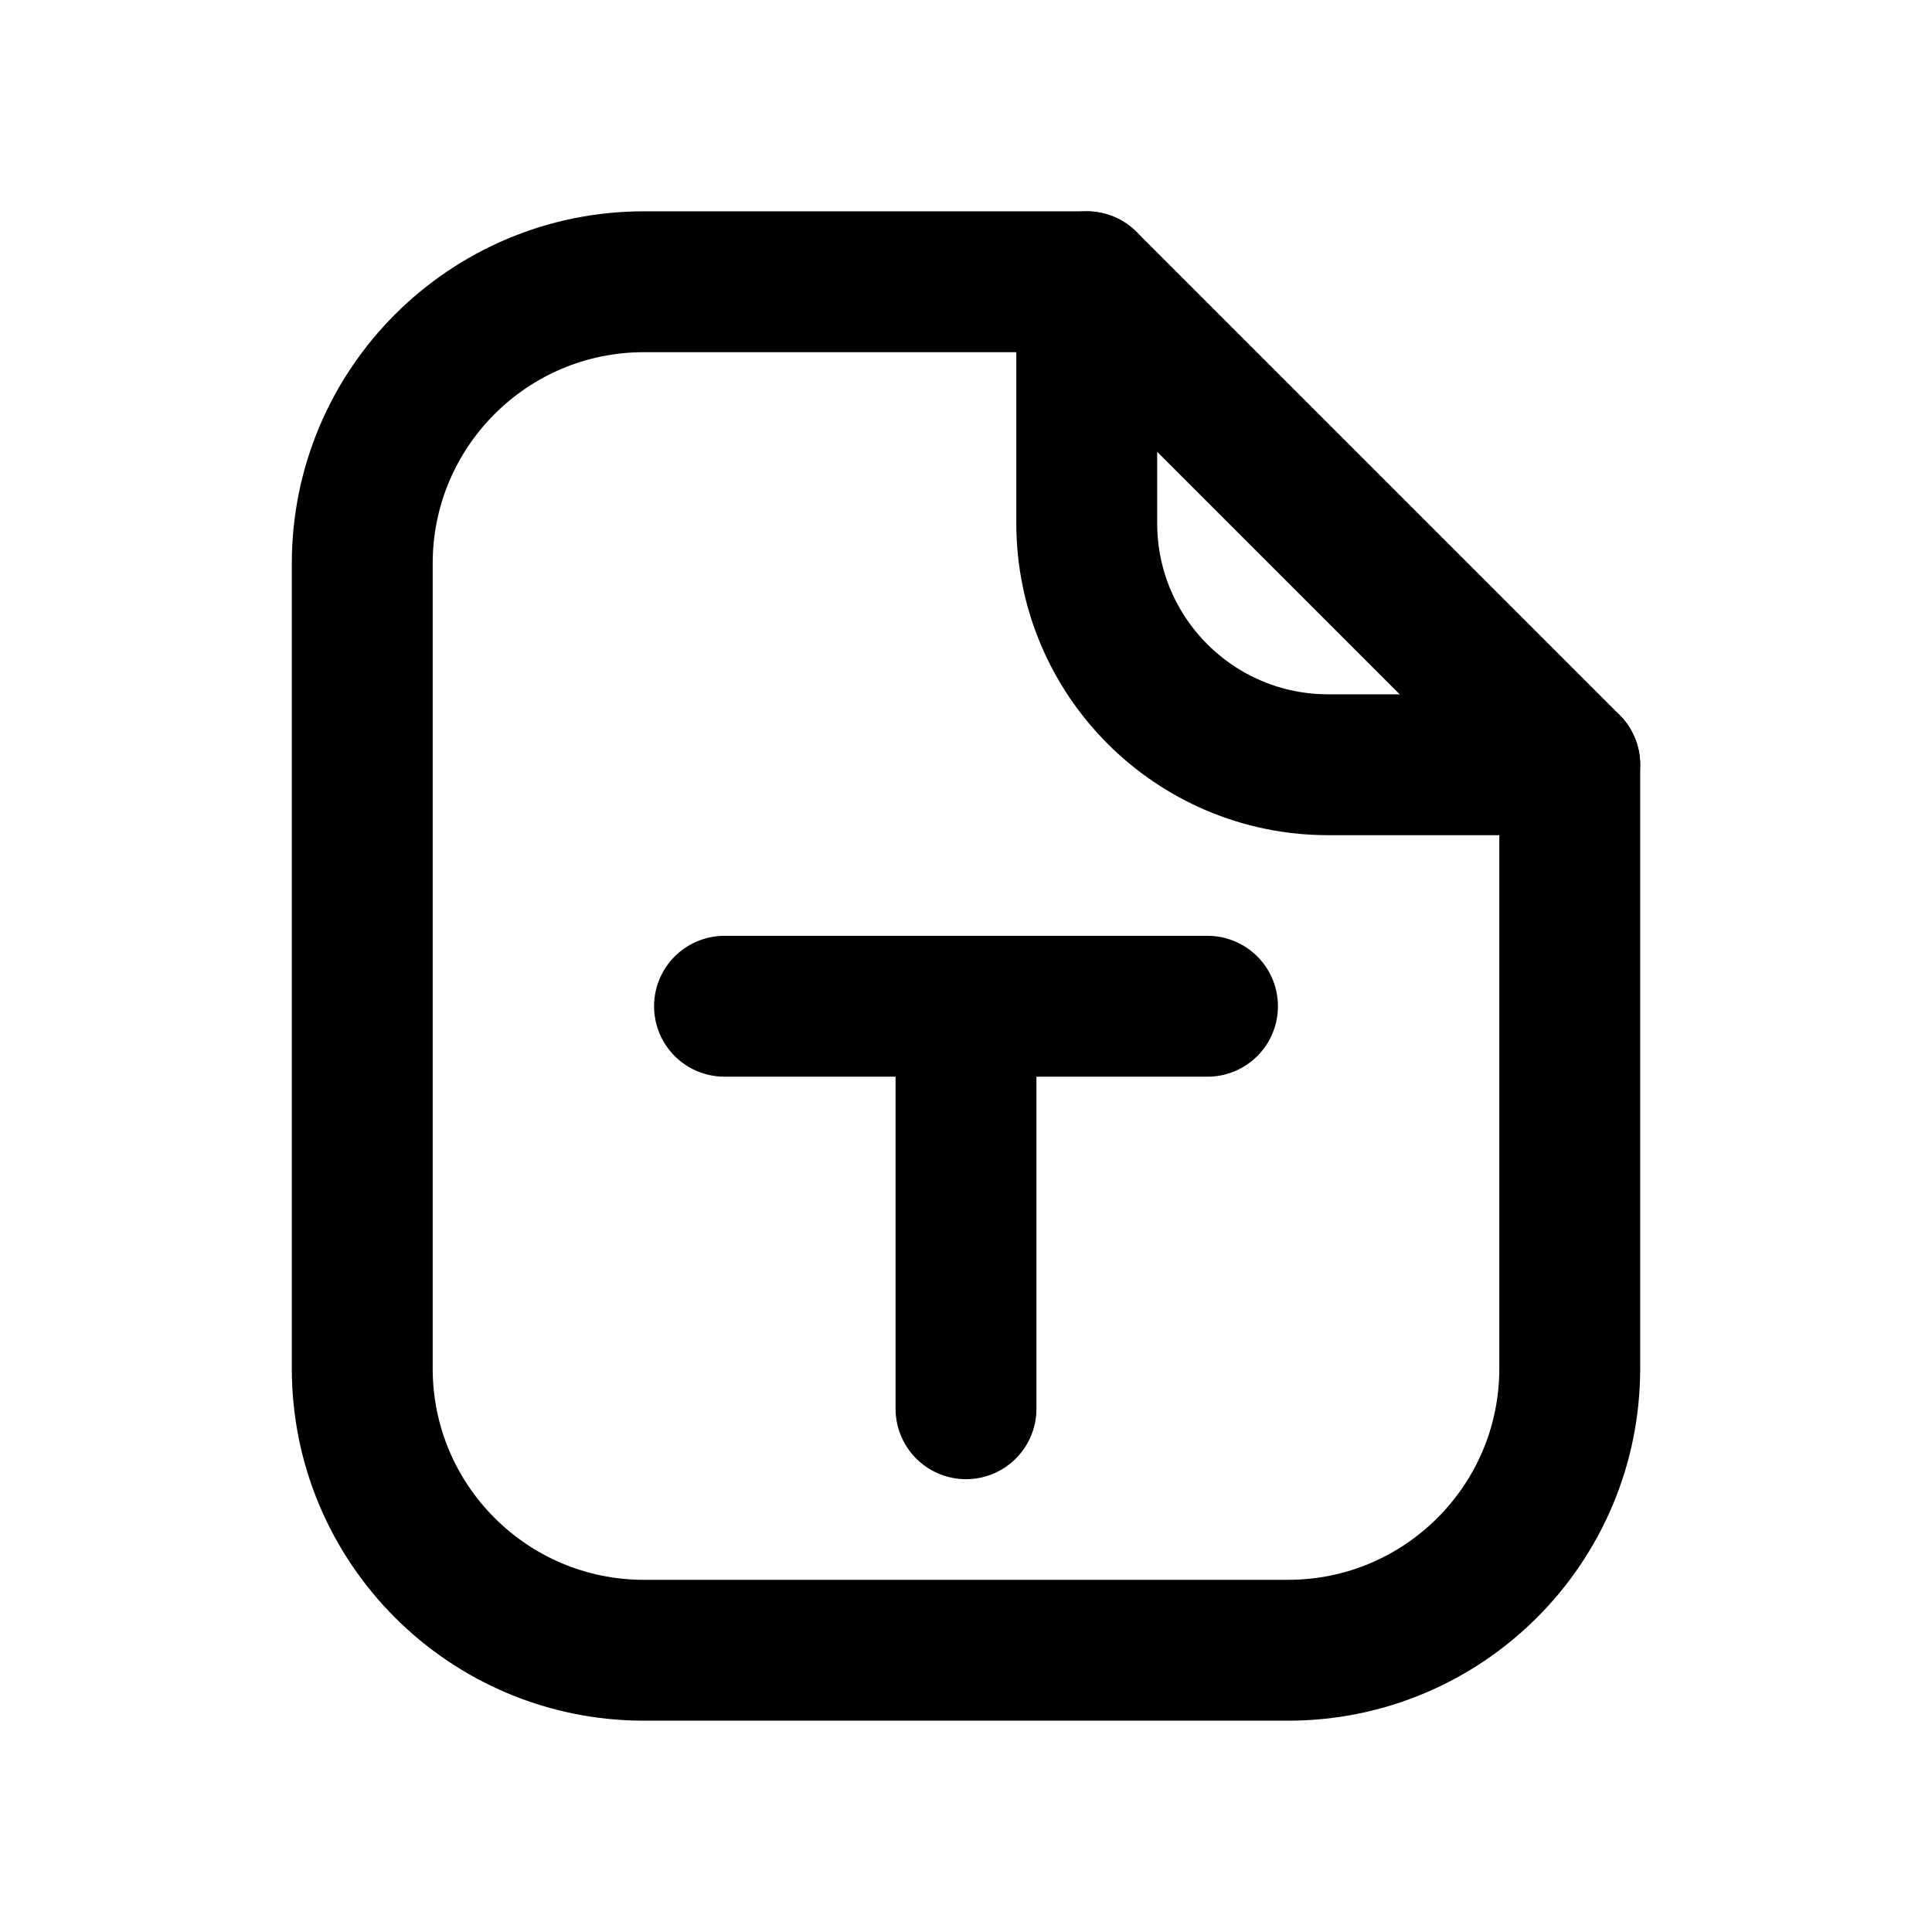
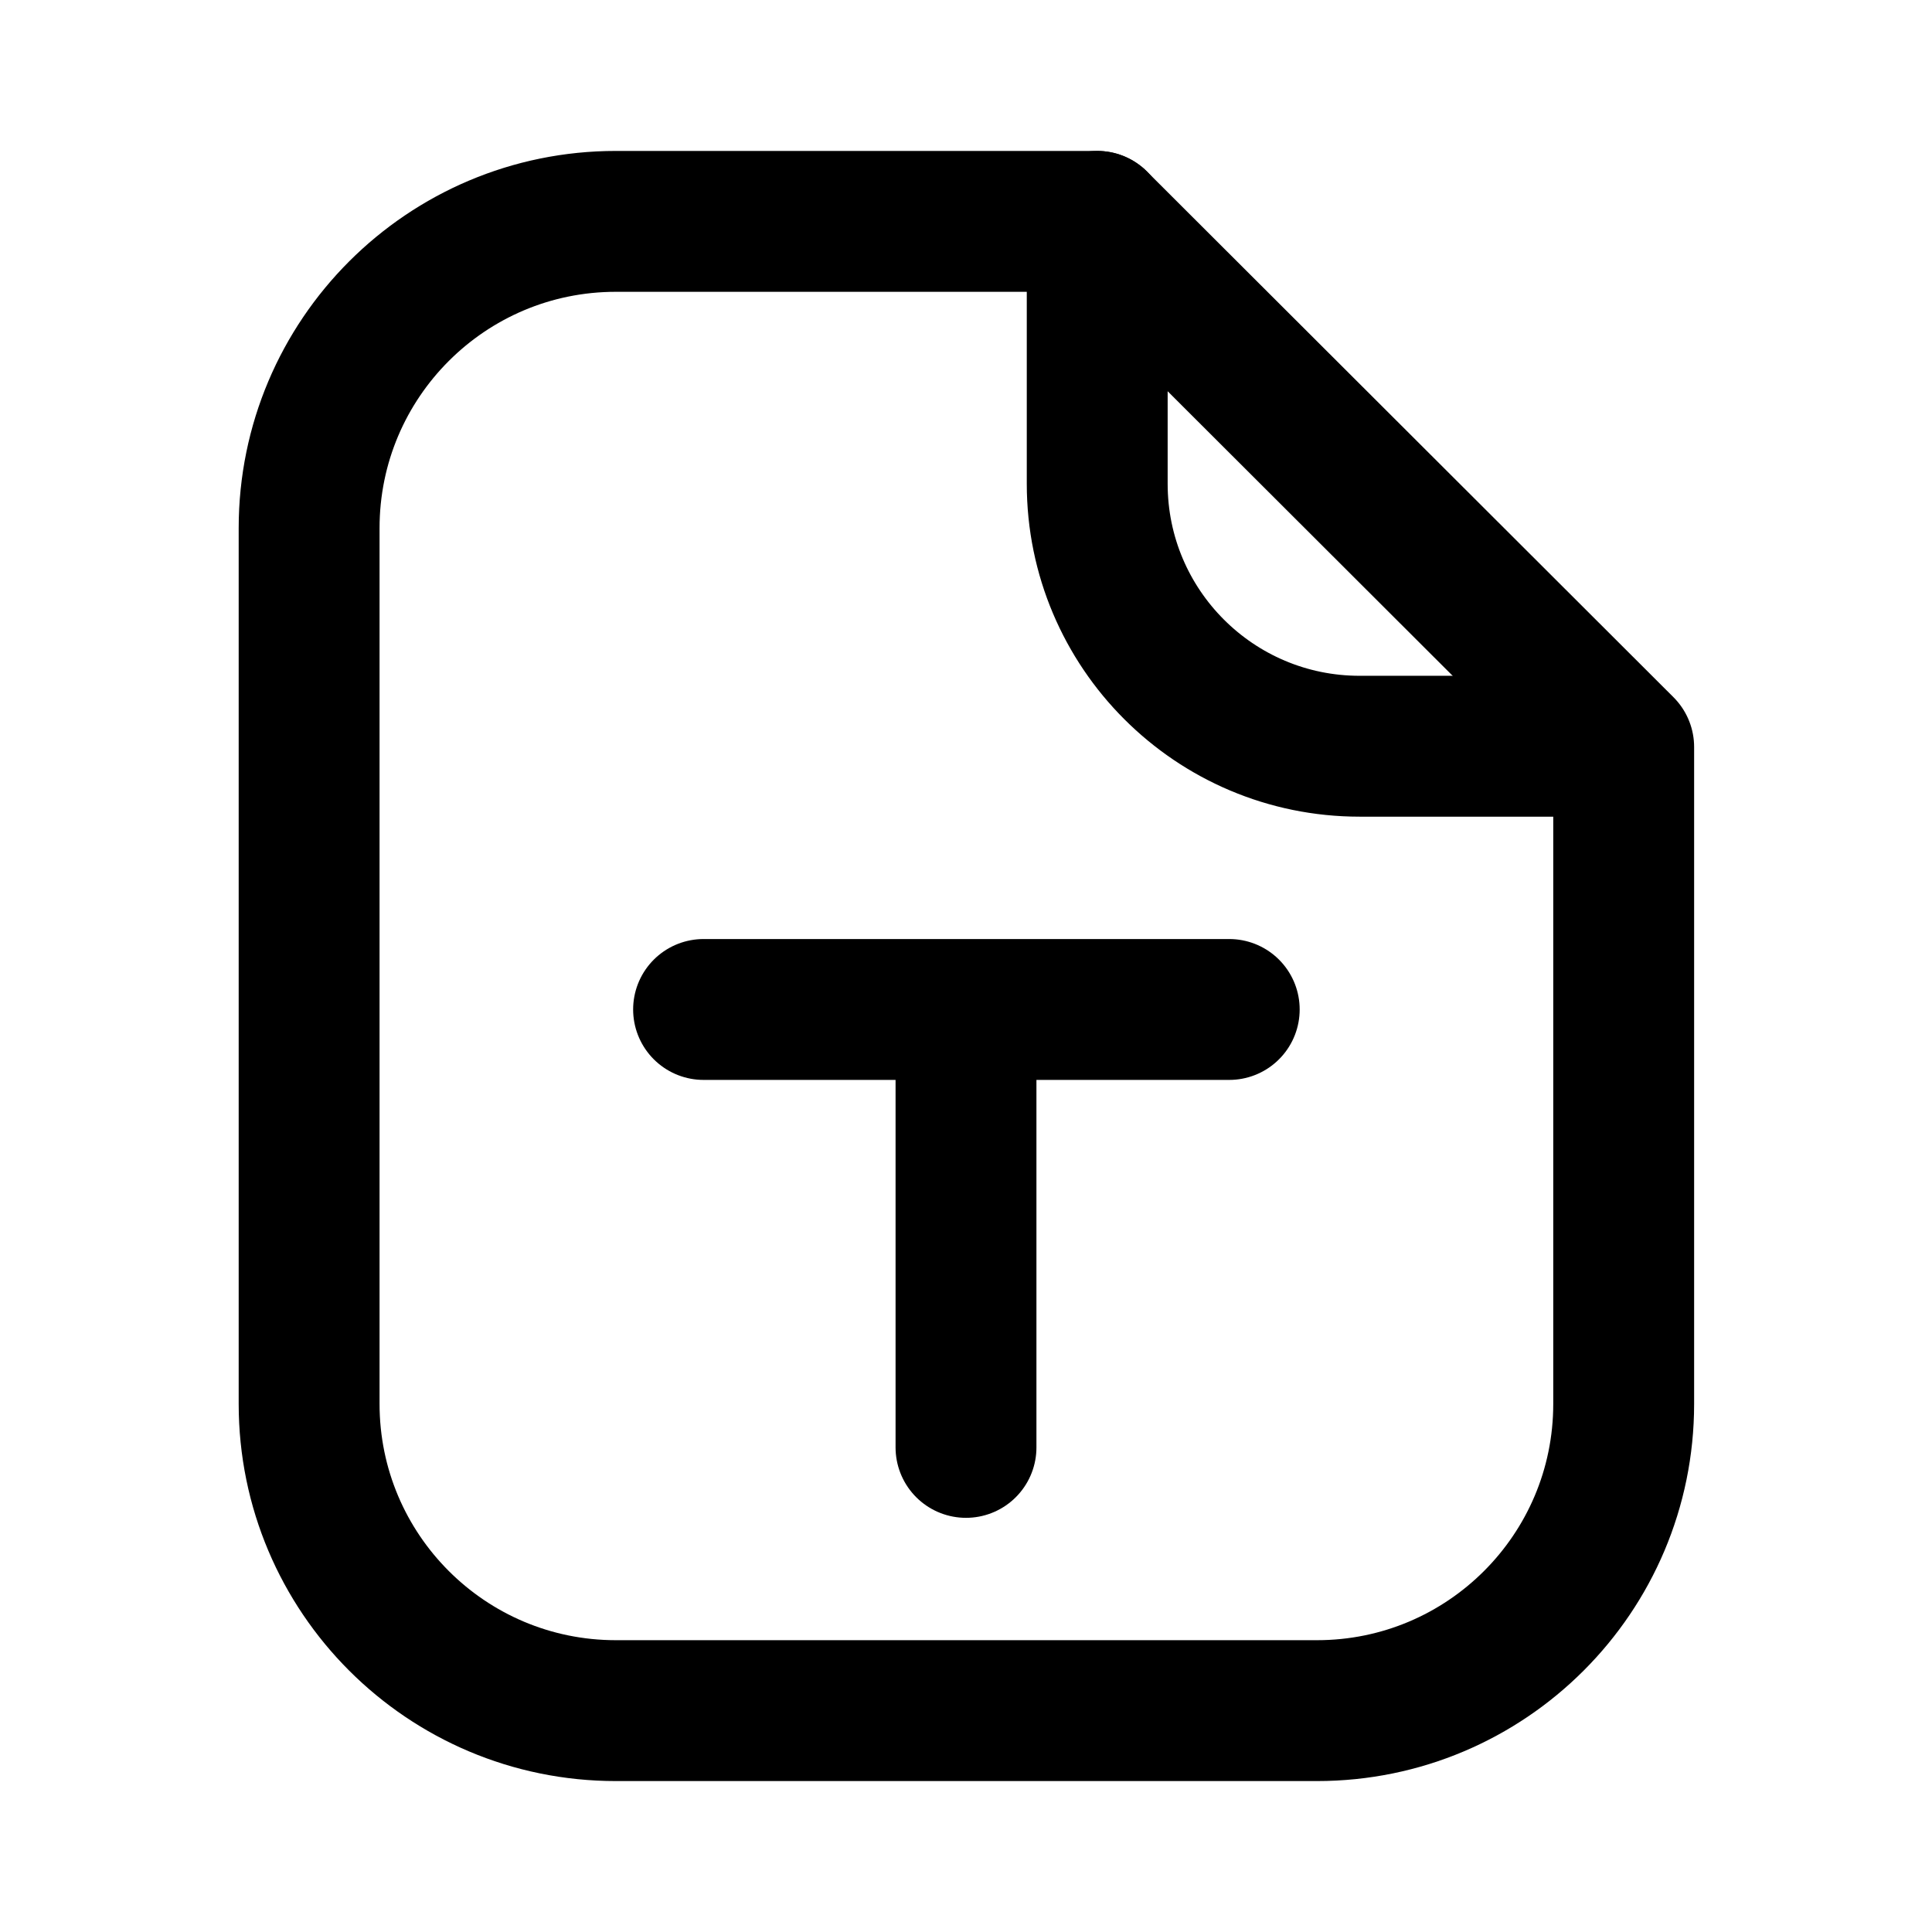
<svg xmlns="http://www.w3.org/2000/svg" width="24" height="24" viewBox="0 0 24 24" fill="none" stroke="currentColor" stroke-width="1.75" stroke-linecap="round" stroke-linejoin="round">
-   <path d="M13.5 3.5H8A3.5 3.5 0 0 0 4.5 7v10A3.5 3.5 0 0 0 8 20.5h8a3.5 3.5 0 0 0 3.5-3.5V9.5Z" />
-   <path d="M13.5 3.5v3a3 3 0 0 0 3 3h3" />
-   <path d="M9 12.5h6M12 12.5v5" />
+   <path d="M13.63 2.75H7.65A3.81 3.81 0 0 0 3.84 6.56v10.88A3.81 3.81 0 0 0 7.65 21.25h8.71a3.81 3.81 0 0 0 3.81-3.81V9.28Z" />
+   <path d="M13.63 2.75v3.26a3.26 3.26 0 0 0 3.26 3.26h3.26" />
+   <path d="M8.74 12.54h6.53M12 12.54v5.44" />
</svg>
